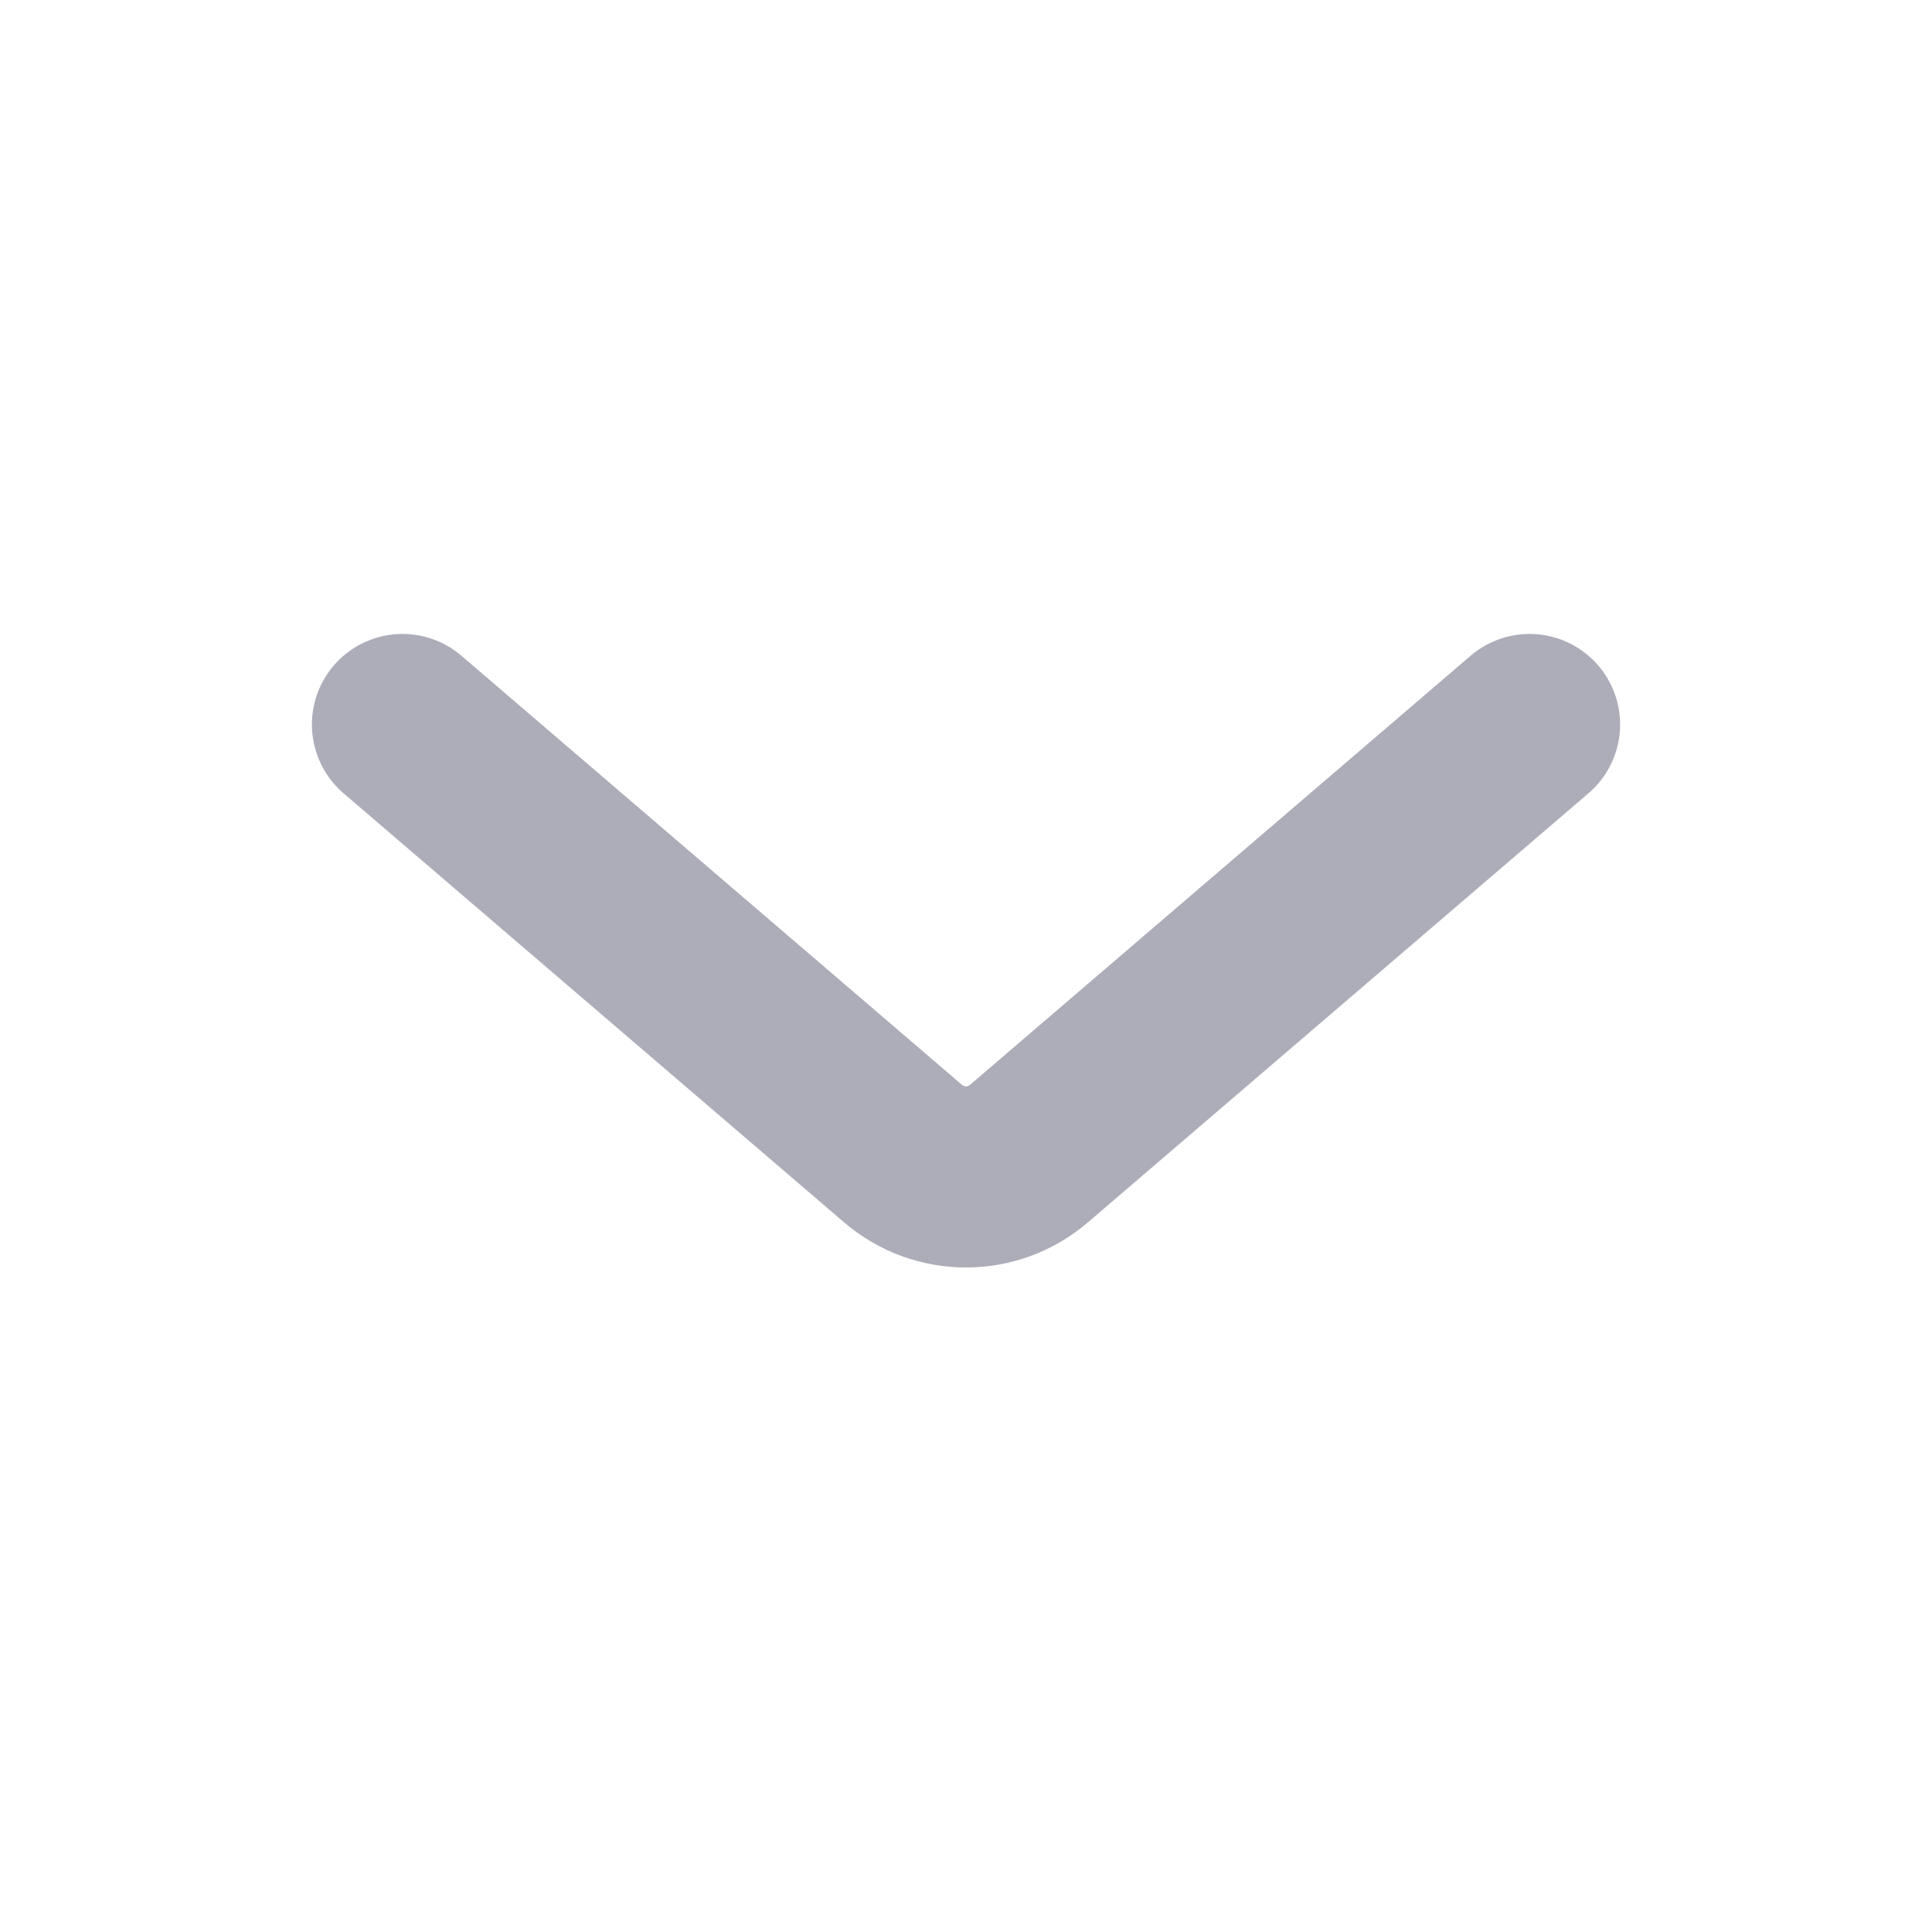
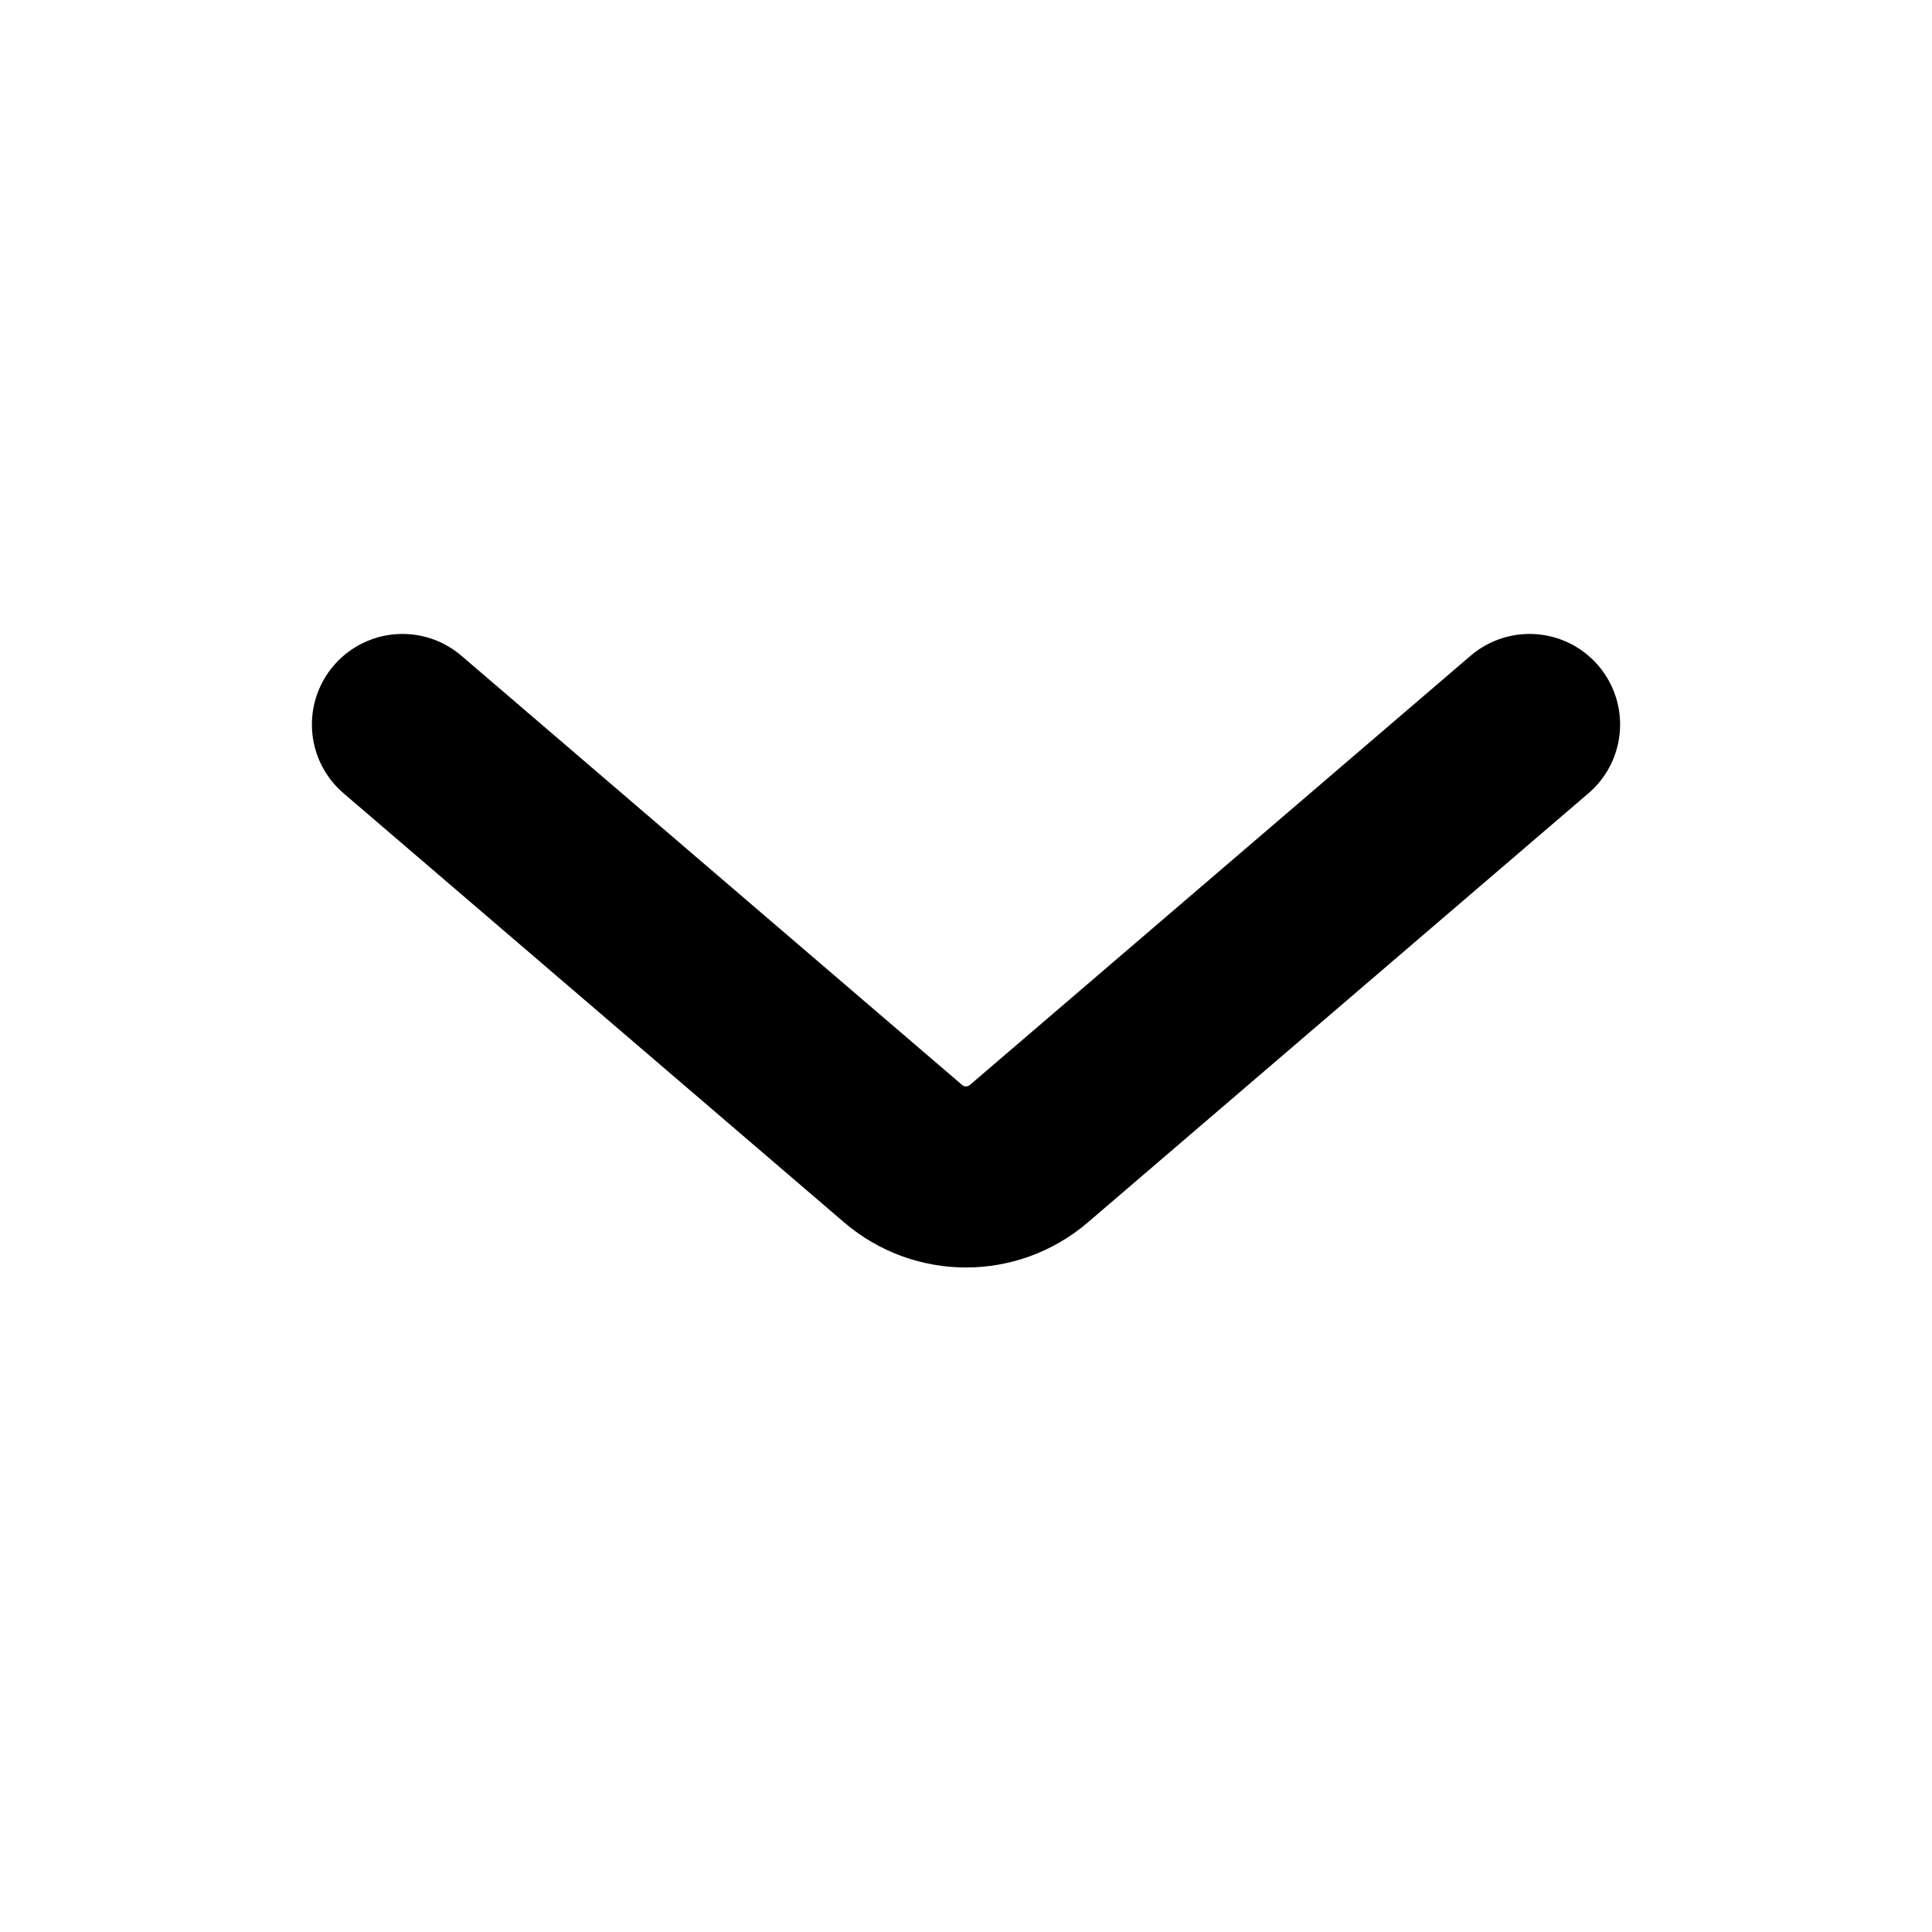
<svg xmlns="http://www.w3.org/2000/svg" width="16" height="16" viewBox="0 0 16 16" fill="none">
-   <path d="M3.333 6L7.479 9.554C7.779 9.811 8.221 9.811 8.521 9.554L12.667 6" stroke="#ACADB9" stroke-width="1.5" stroke-linecap="round" />
+   <path d="M3.333 6L7.479 9.554C7.779 9.811 8.221 9.811 8.521 9.554L12.667 6" stroke="currentColor" stroke-width="1.5" stroke-linecap="round" />
</svg>
